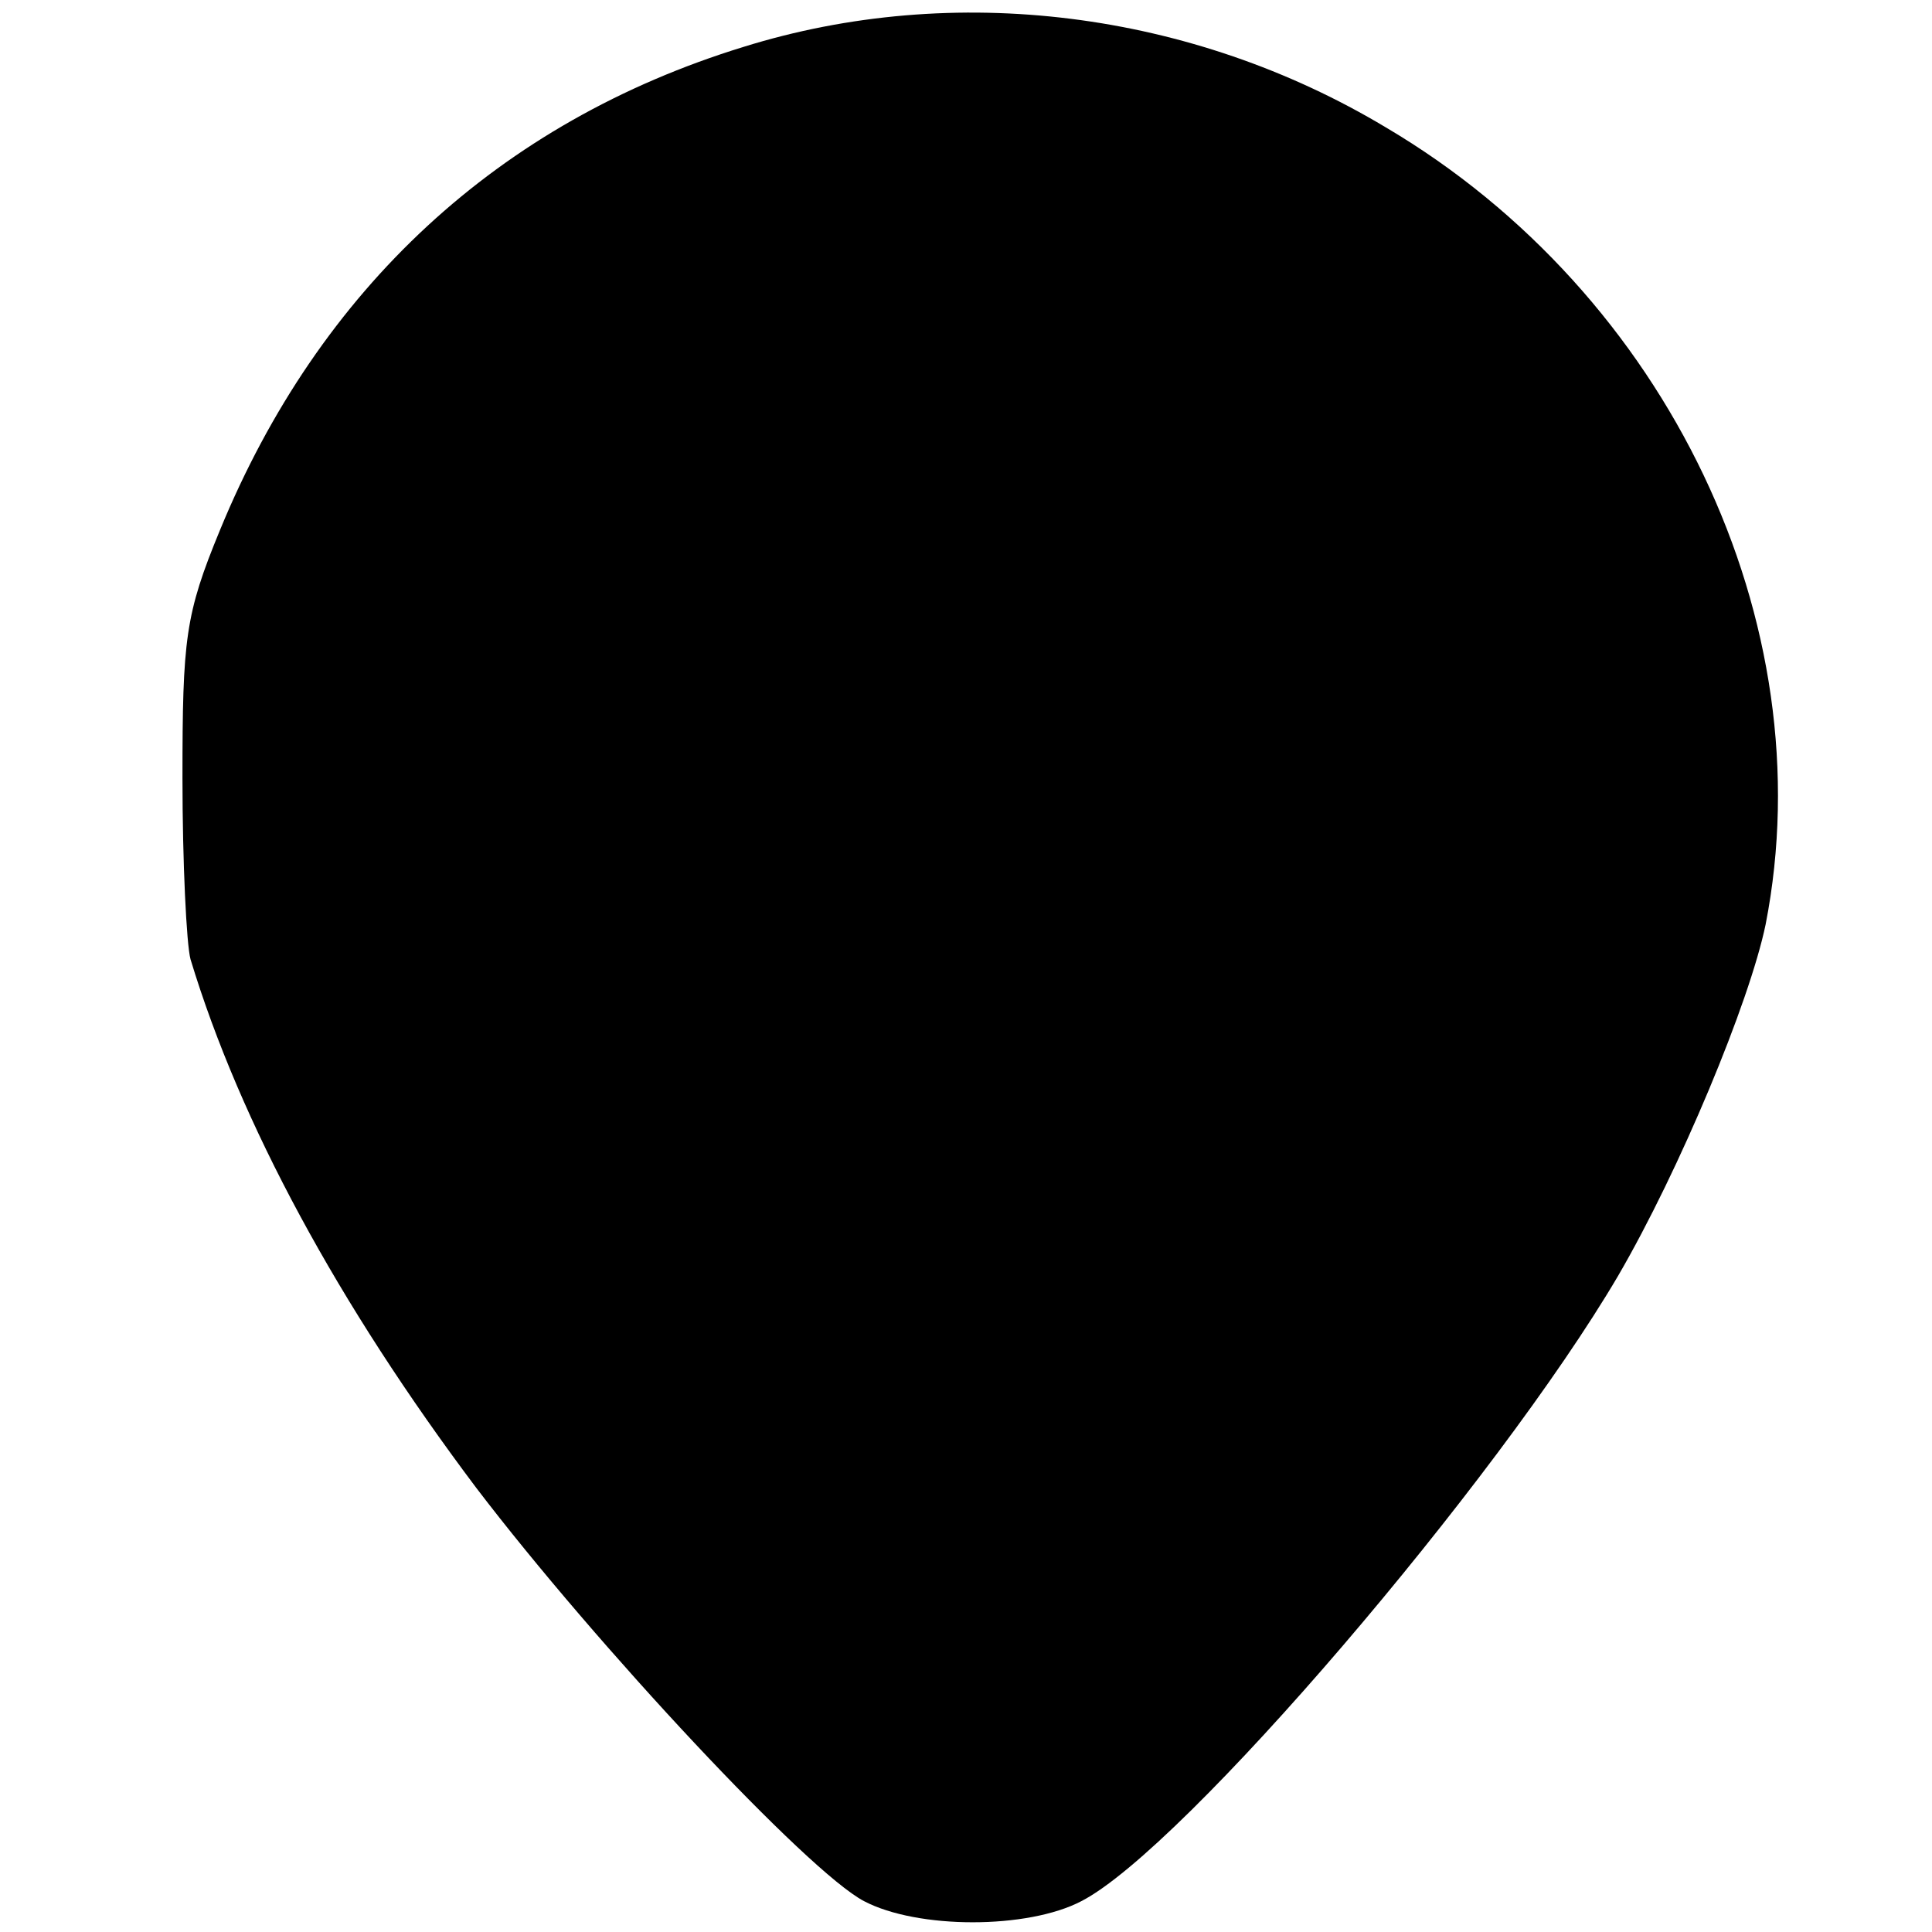
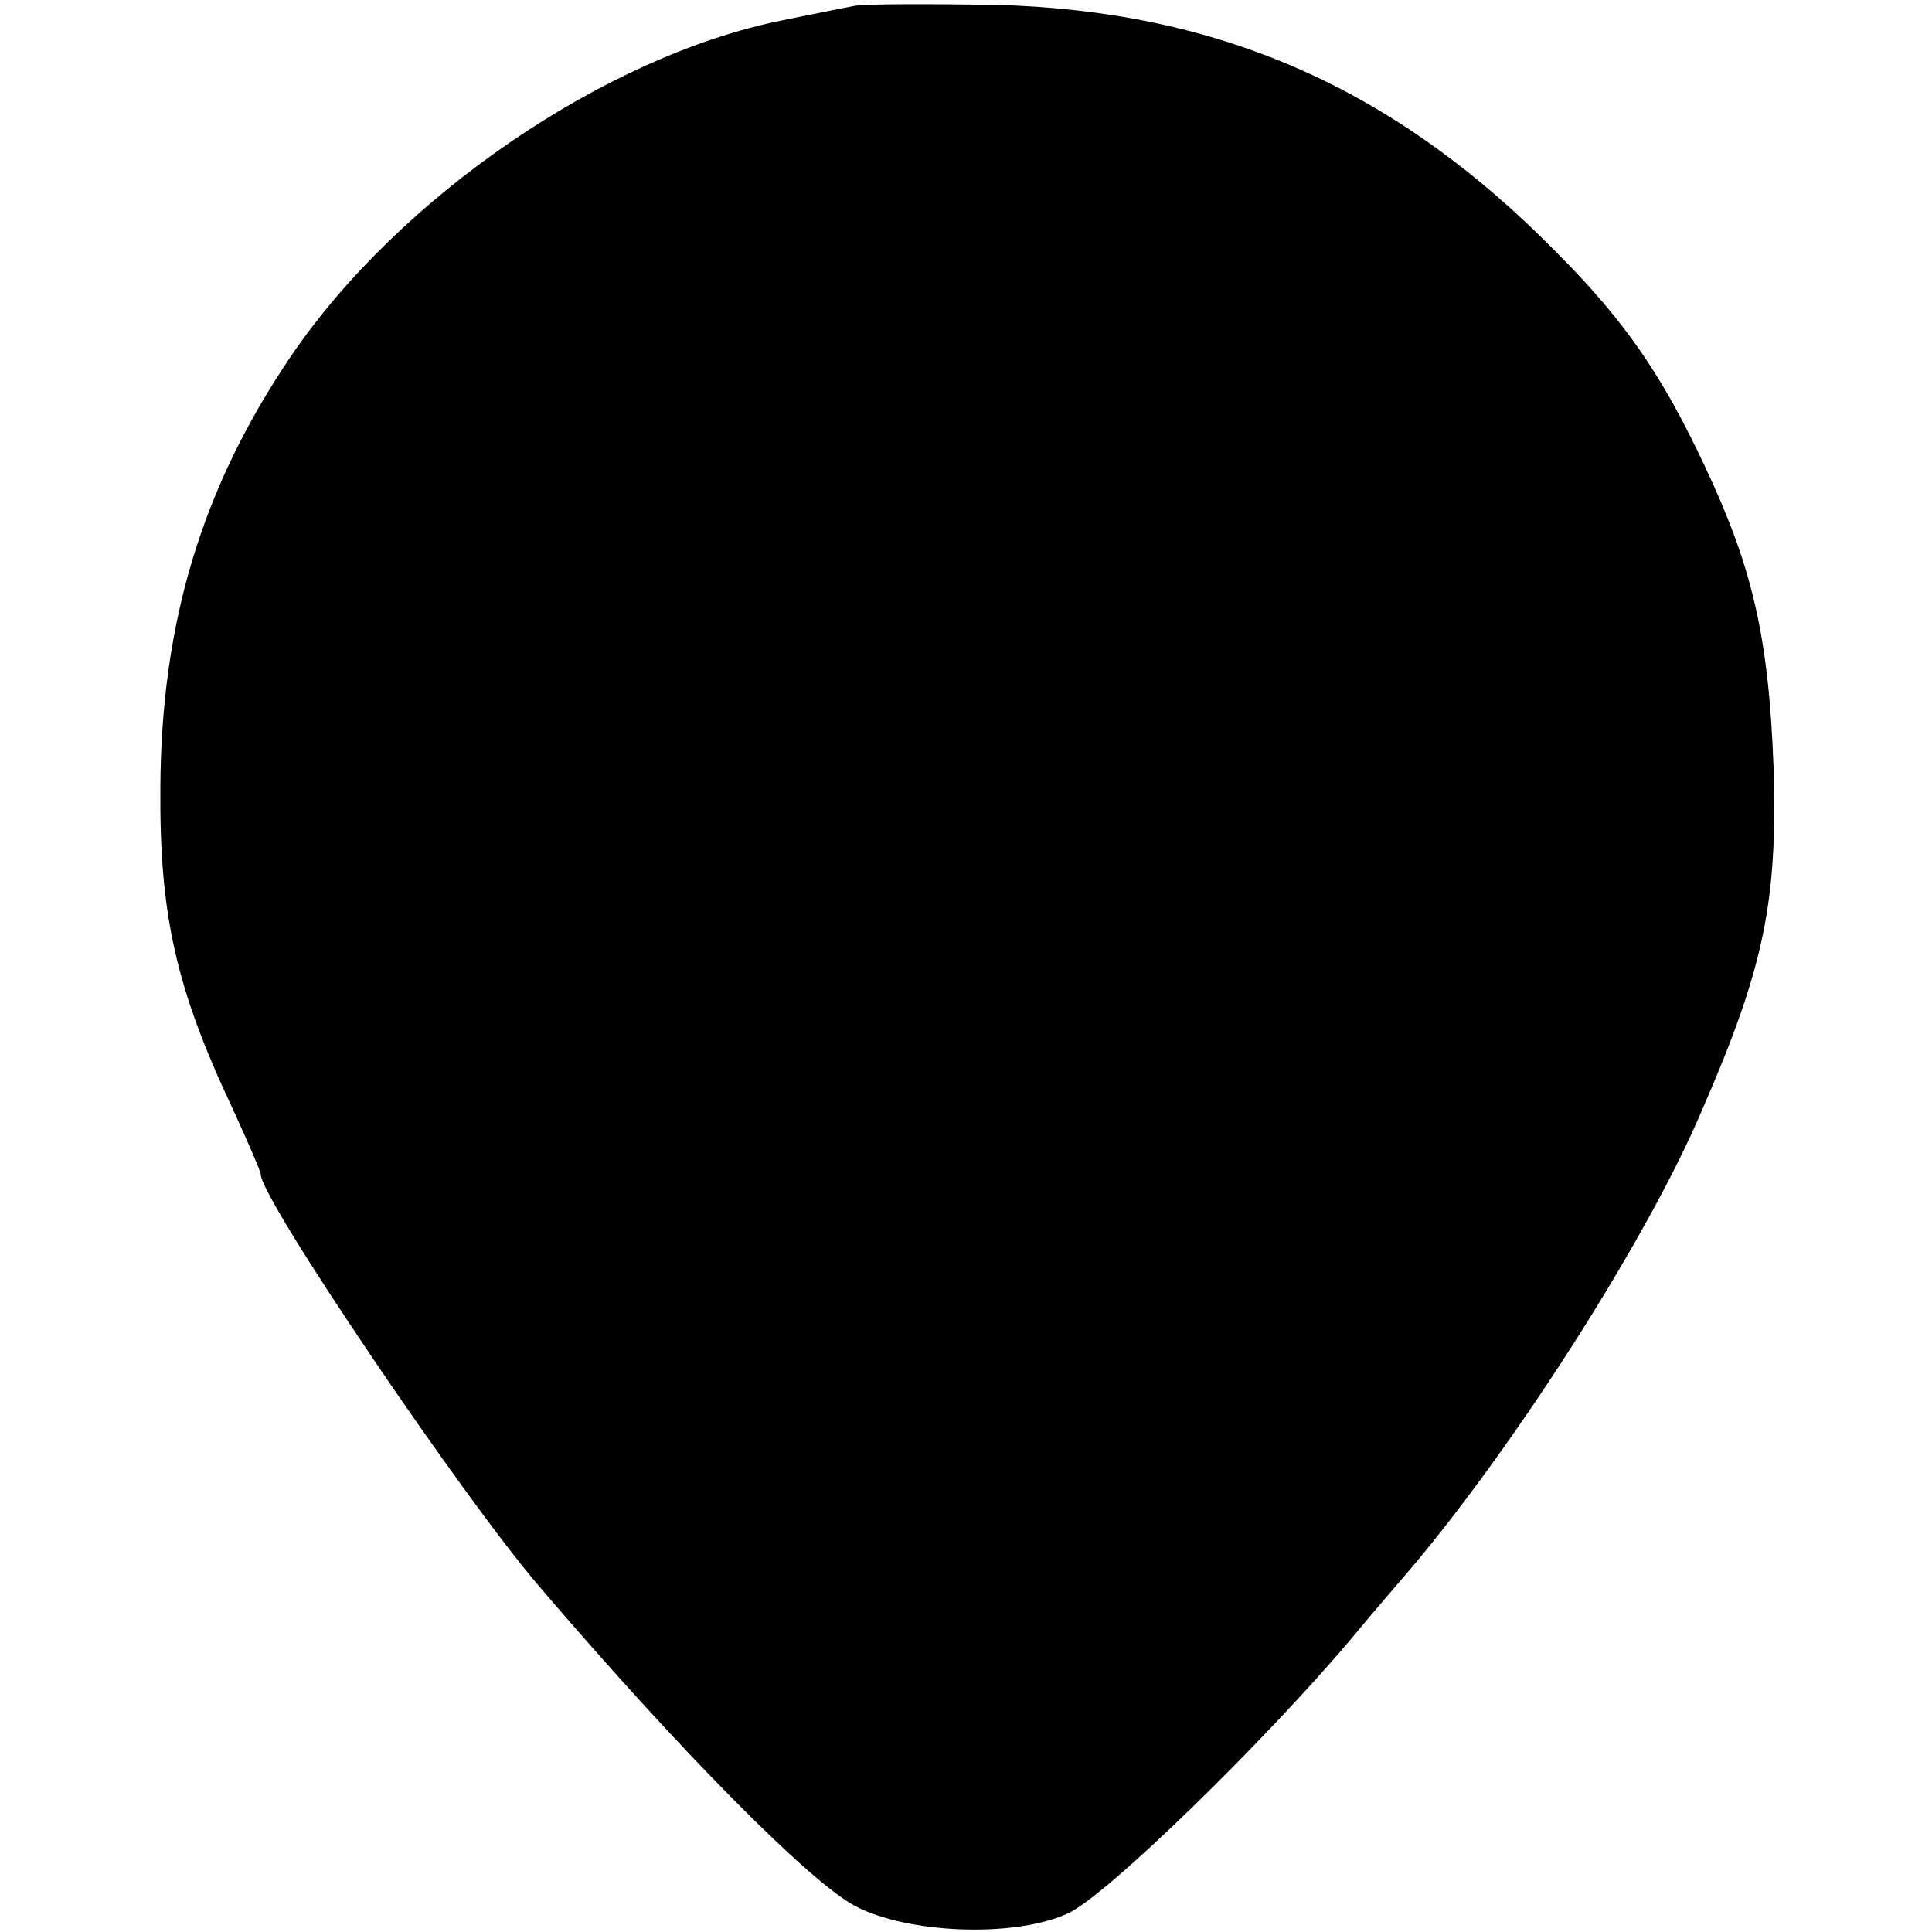
- <svg xmlns="http://www.w3.org/2000/svg" version="1.0" width="144pt" height="144pt" viewBox="0 0 144 144" preserveAspectRatio="xMidYMid meet">
-   <g transform="translate(0,144) scale(0.1,-0.1)" fill="#000000" stroke="none">
-     <path d="M554 1405 c-182 -56 -316 -180 -390 -360 -26 -63 -28 -81 -28 -185 0 -63 3 -124 6 -135 37 -122 110 -257 213 -394 90 -118 247 -286 289 -308 40 -21 122 -21 162 0 76 39 310 313 400 466 46 79 98 204 110 262 44 225 -73 470 -283 594 -145 87 -322 109 -479 60z" />
+ <svg xmlns="http://www.w3.org/2000/svg" version="1.0" width="200pt" height="200pt" viewBox="0 0 200 200" preserveAspectRatio="xMidYMid meet">
+   <g transform="translate(0,200) scale(0.1,-0.1)" fill="#000000" stroke="none">
+     <path d="M885 1994 c-11 -2 -45 -9 -75 -15 -184 -37 -397 -183 -509 -348 -92 -136 -134 -275 -135 -446 -1 -132 16 -208 75 -333 16 -35 29 -65 29 -68 0 -25 209 -334 288 -426 147 -172 280 -306 327 -331 55 -29 165 -33 220 -8 39 17 205 179 295 286 23 28 51 60 62 73 110 131 245 343 300 473 65 149 78 217 74 354 -5 136 -22 208 -71 312 -44 94 -83 151 -154 222 -167 170 -349 250 -581 256 -69 1 -134 1 -145 -1z" />
  </g>
</svg>
